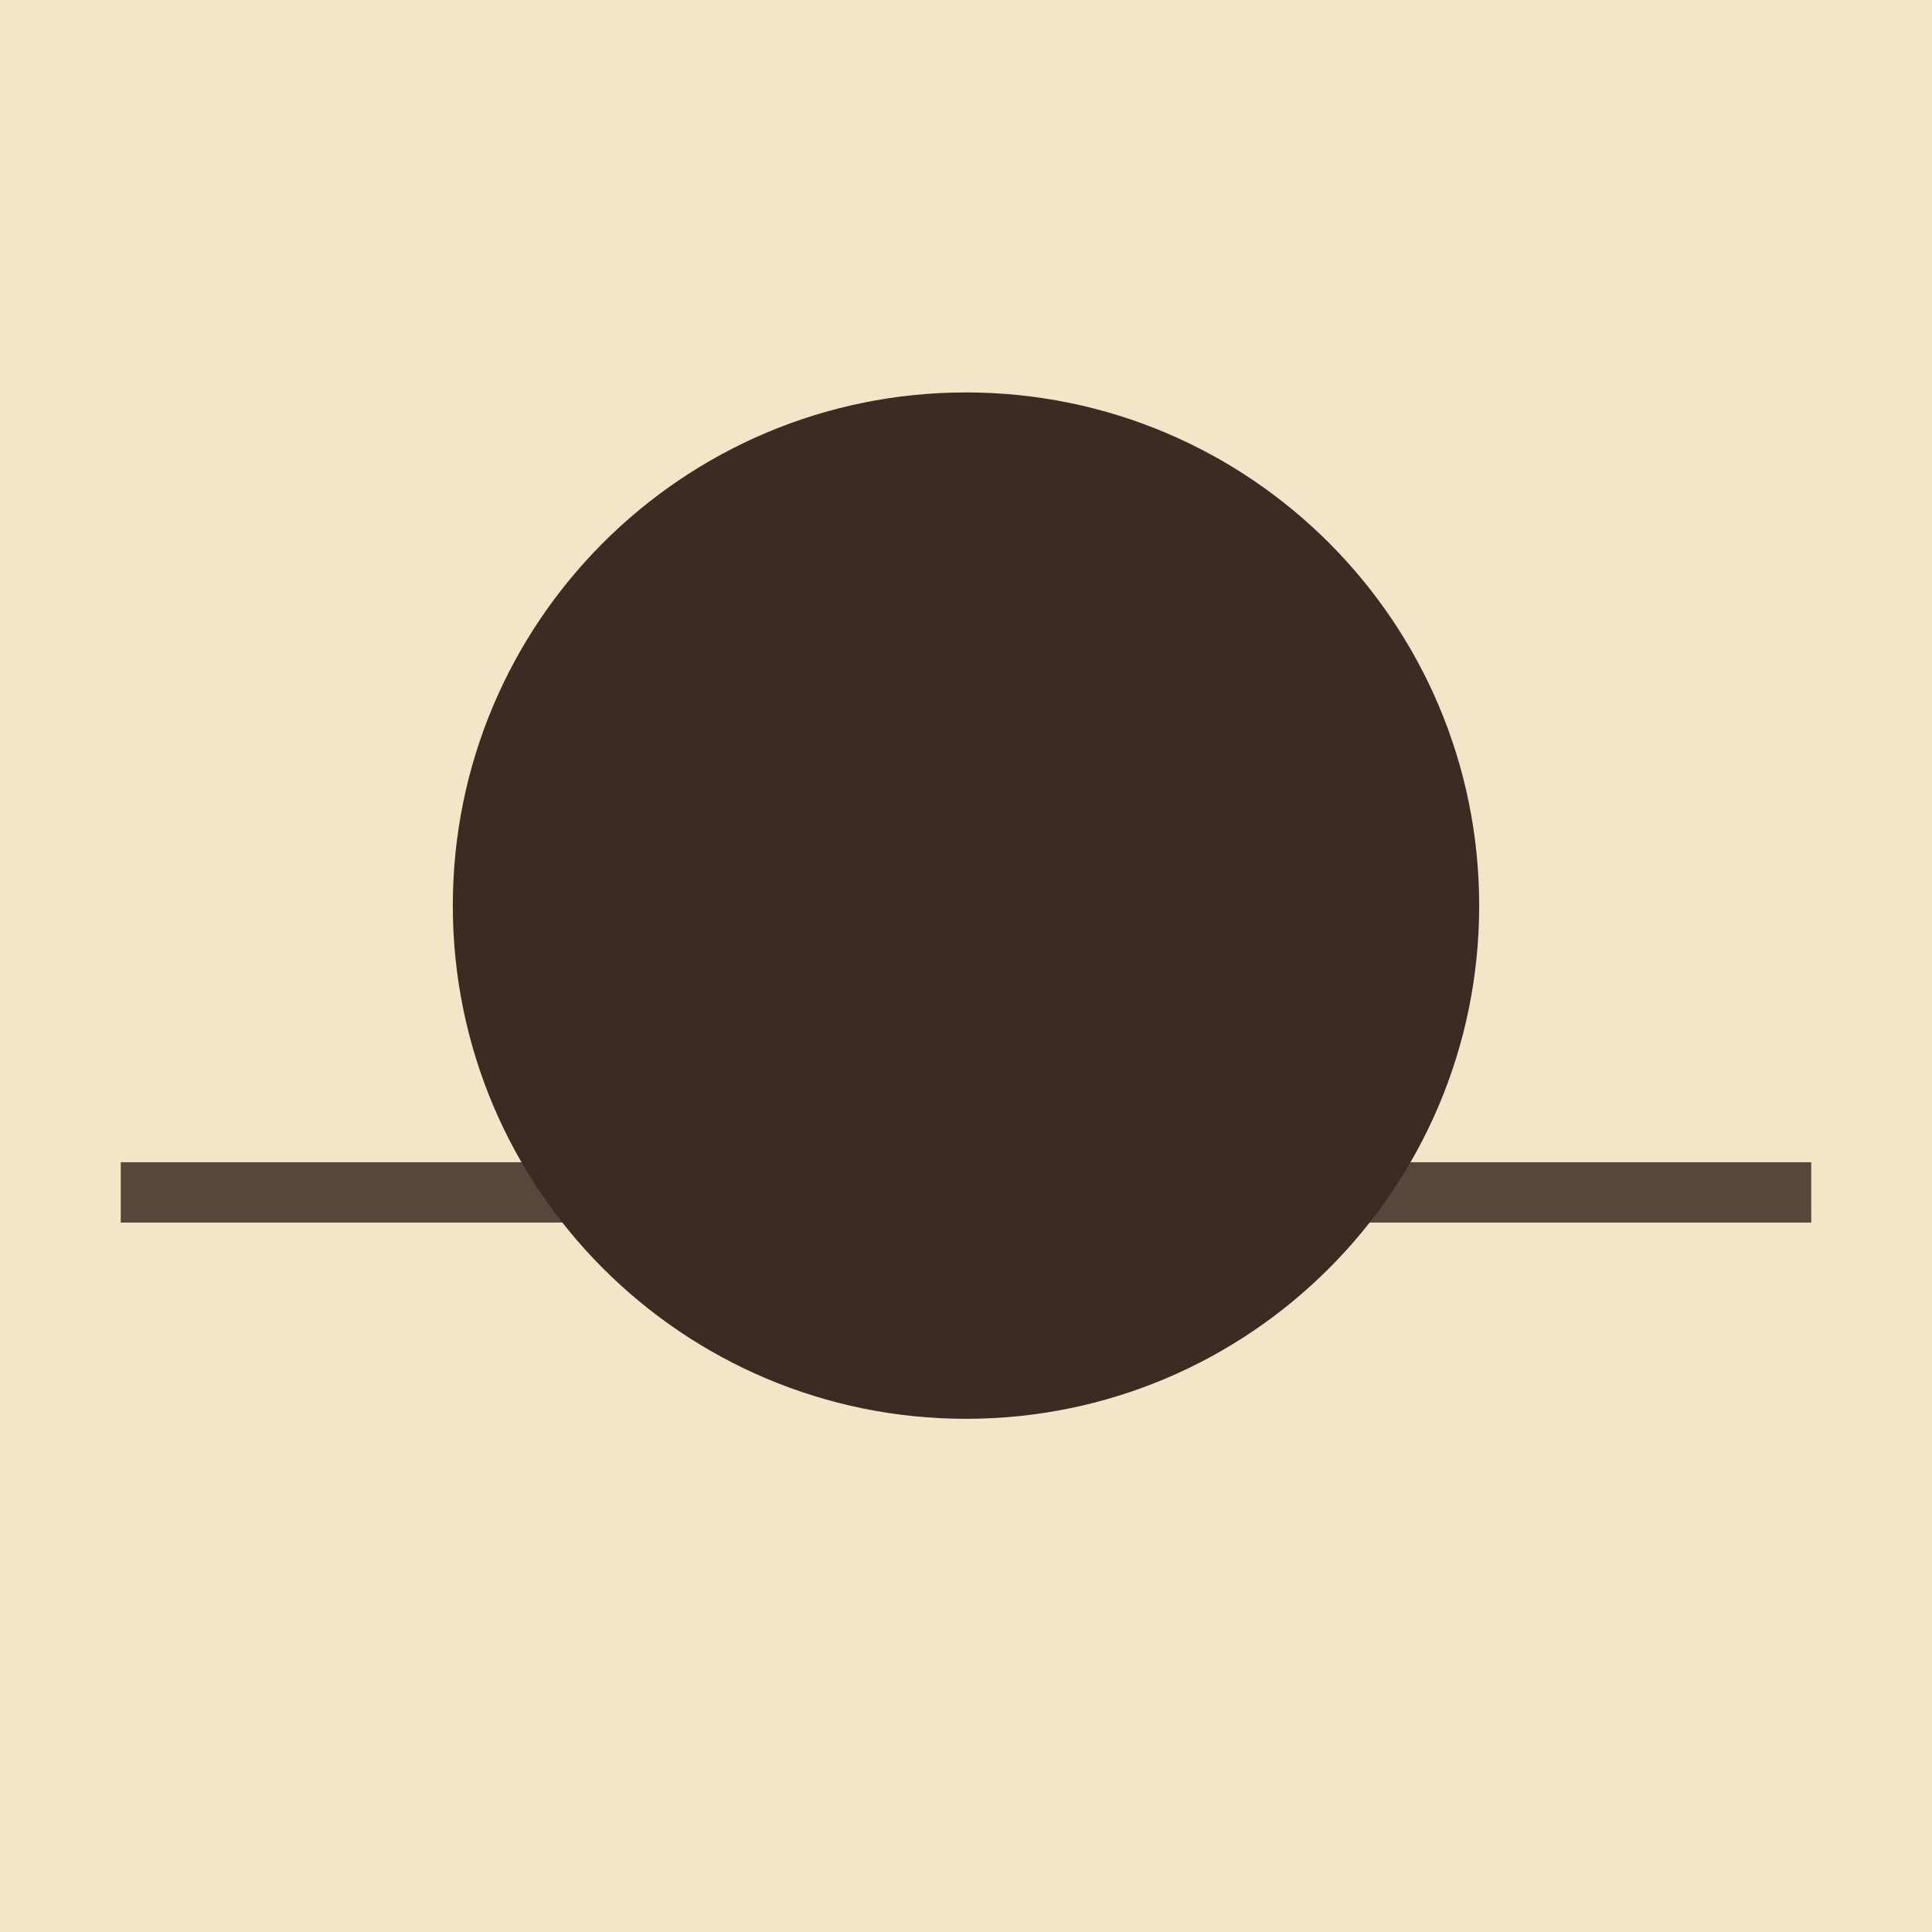
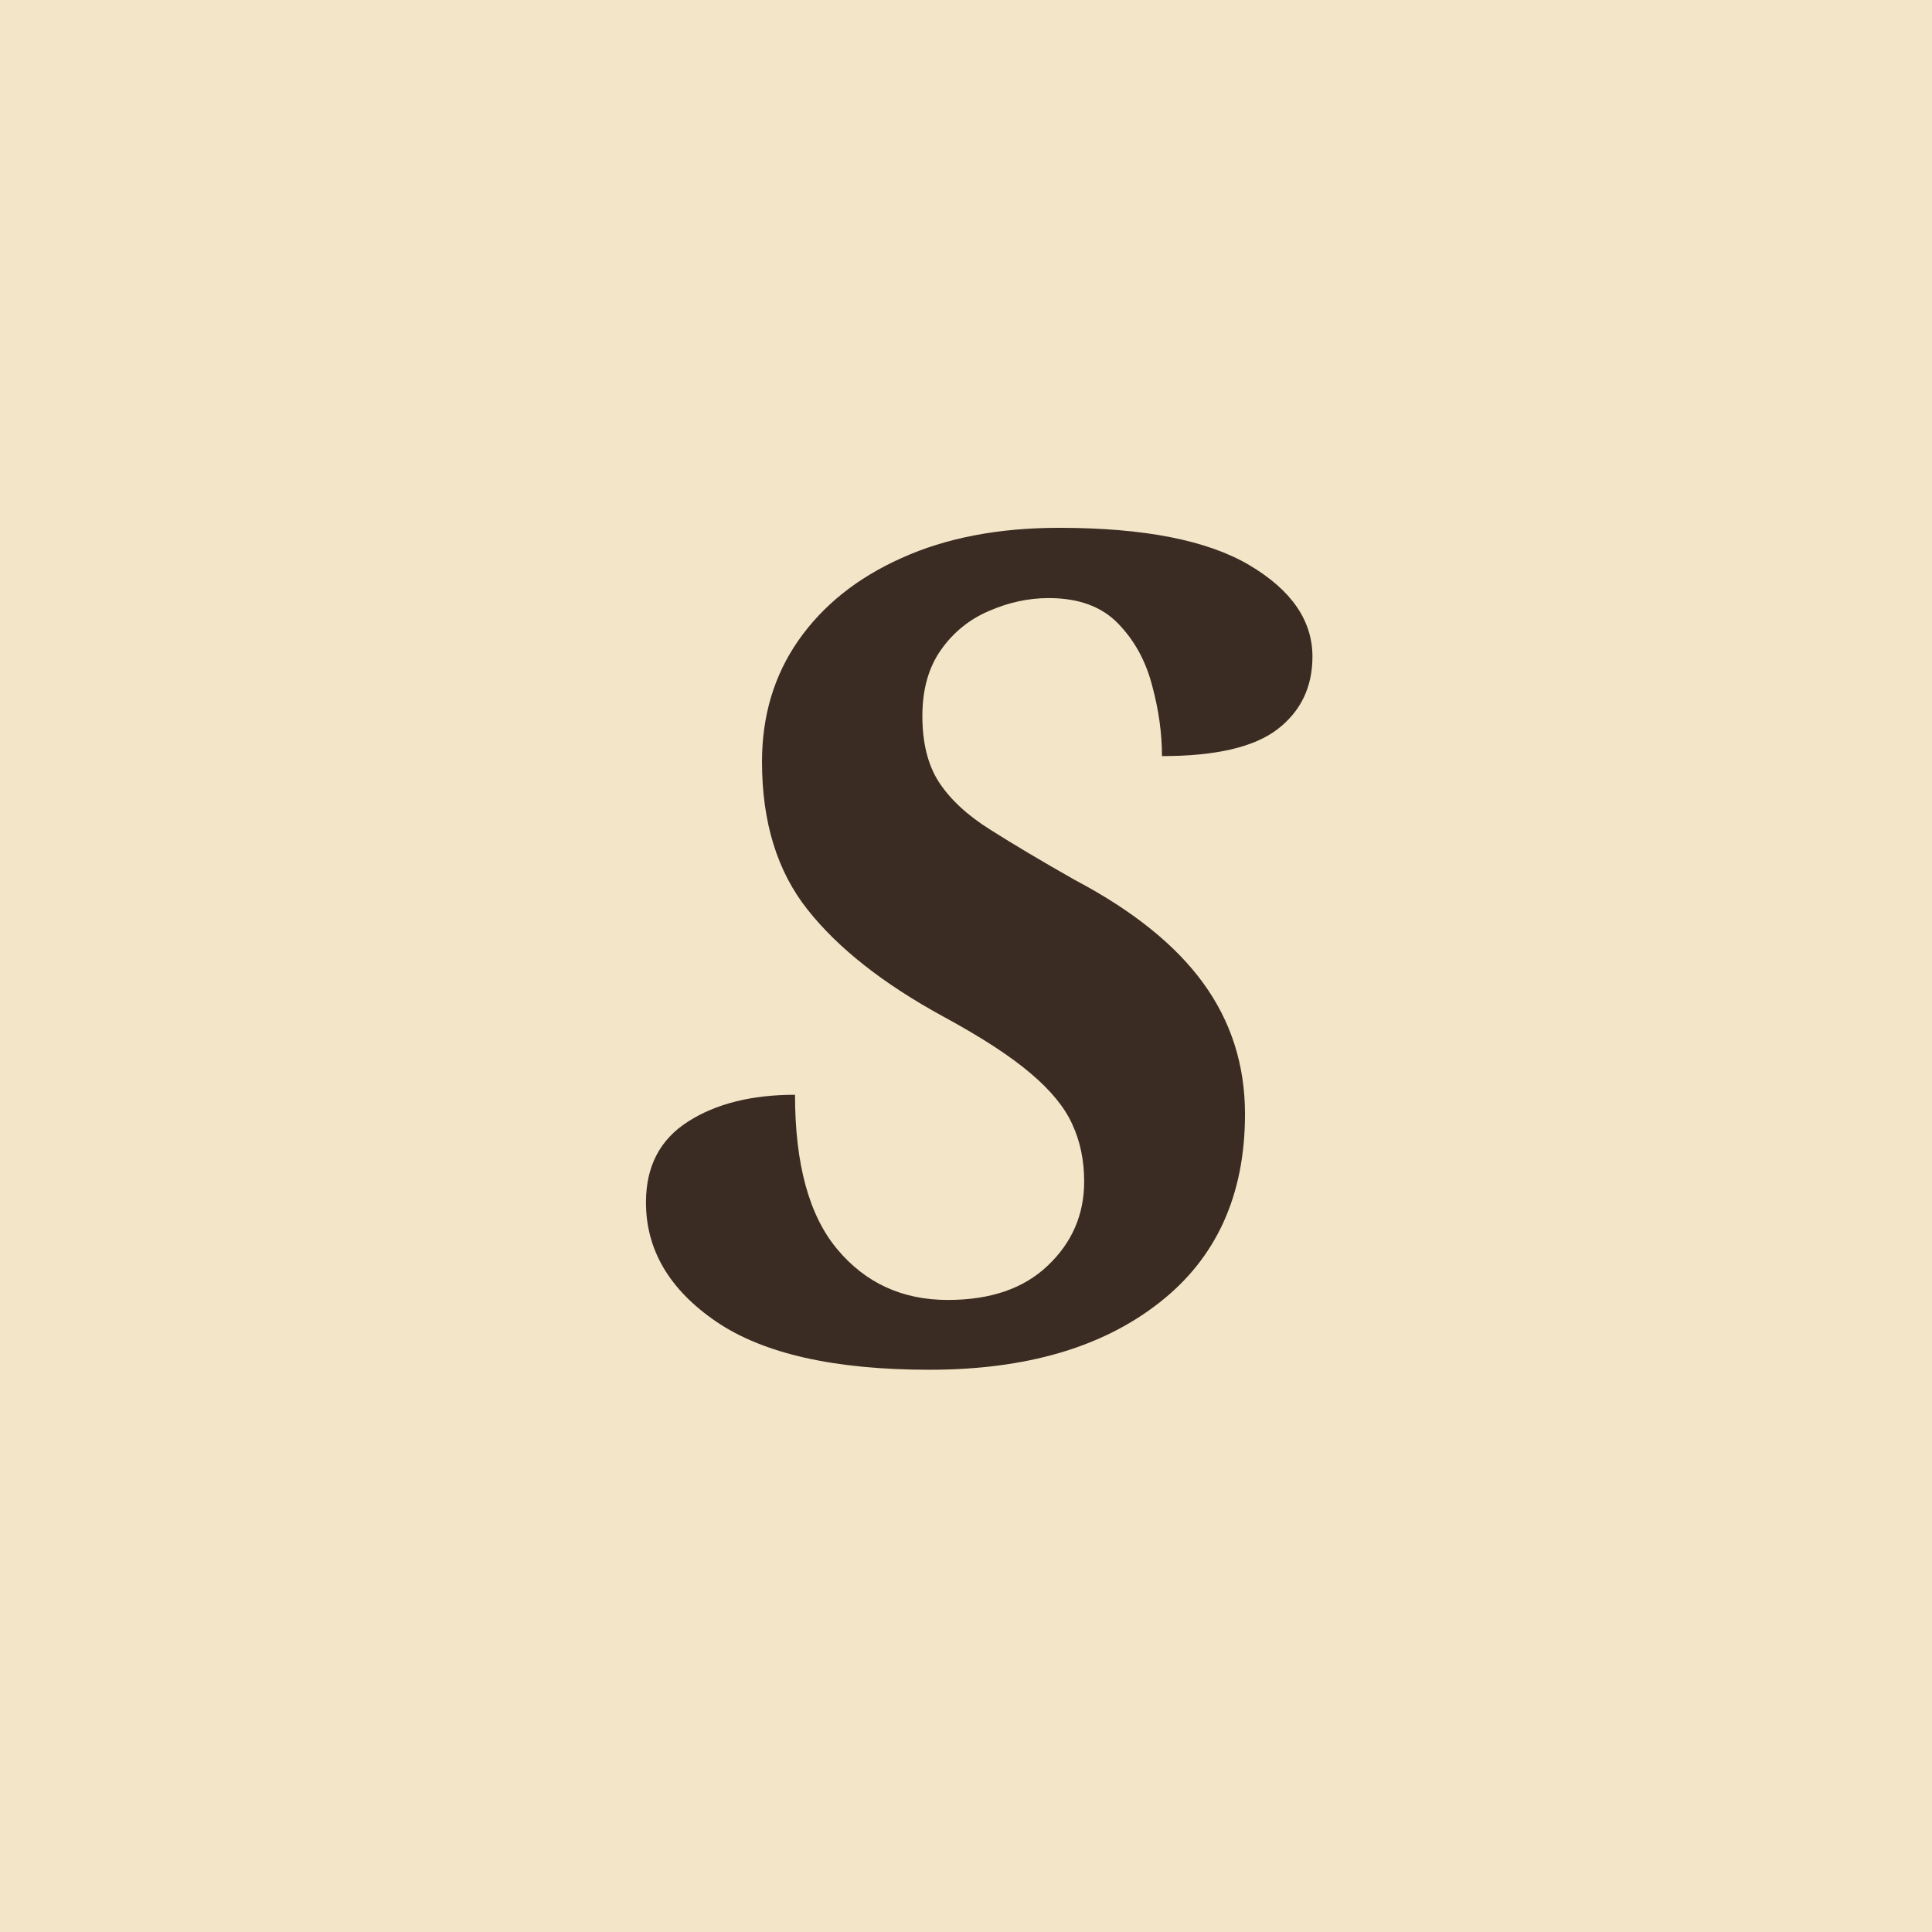
<svg xmlns="http://www.w3.org/2000/svg" width="64" height="64" viewBox="0 0 64 64">
  <rect width="64" height="64" fill="#F3E6C8" />
-   <circle cx="32" cy="30" r="17" fill="#3A2C22" />
-   <rect x="4" y="38.5" width="56" height="2" fill="#3A2C22" opacity="0.85" />
+   <text x="32" y="45" fill="#3A2C22" font-family="Georgia, serif" font-size="38" font-style="italic" font-weight="600" text-anchor="middle">S</text>
</svg>
